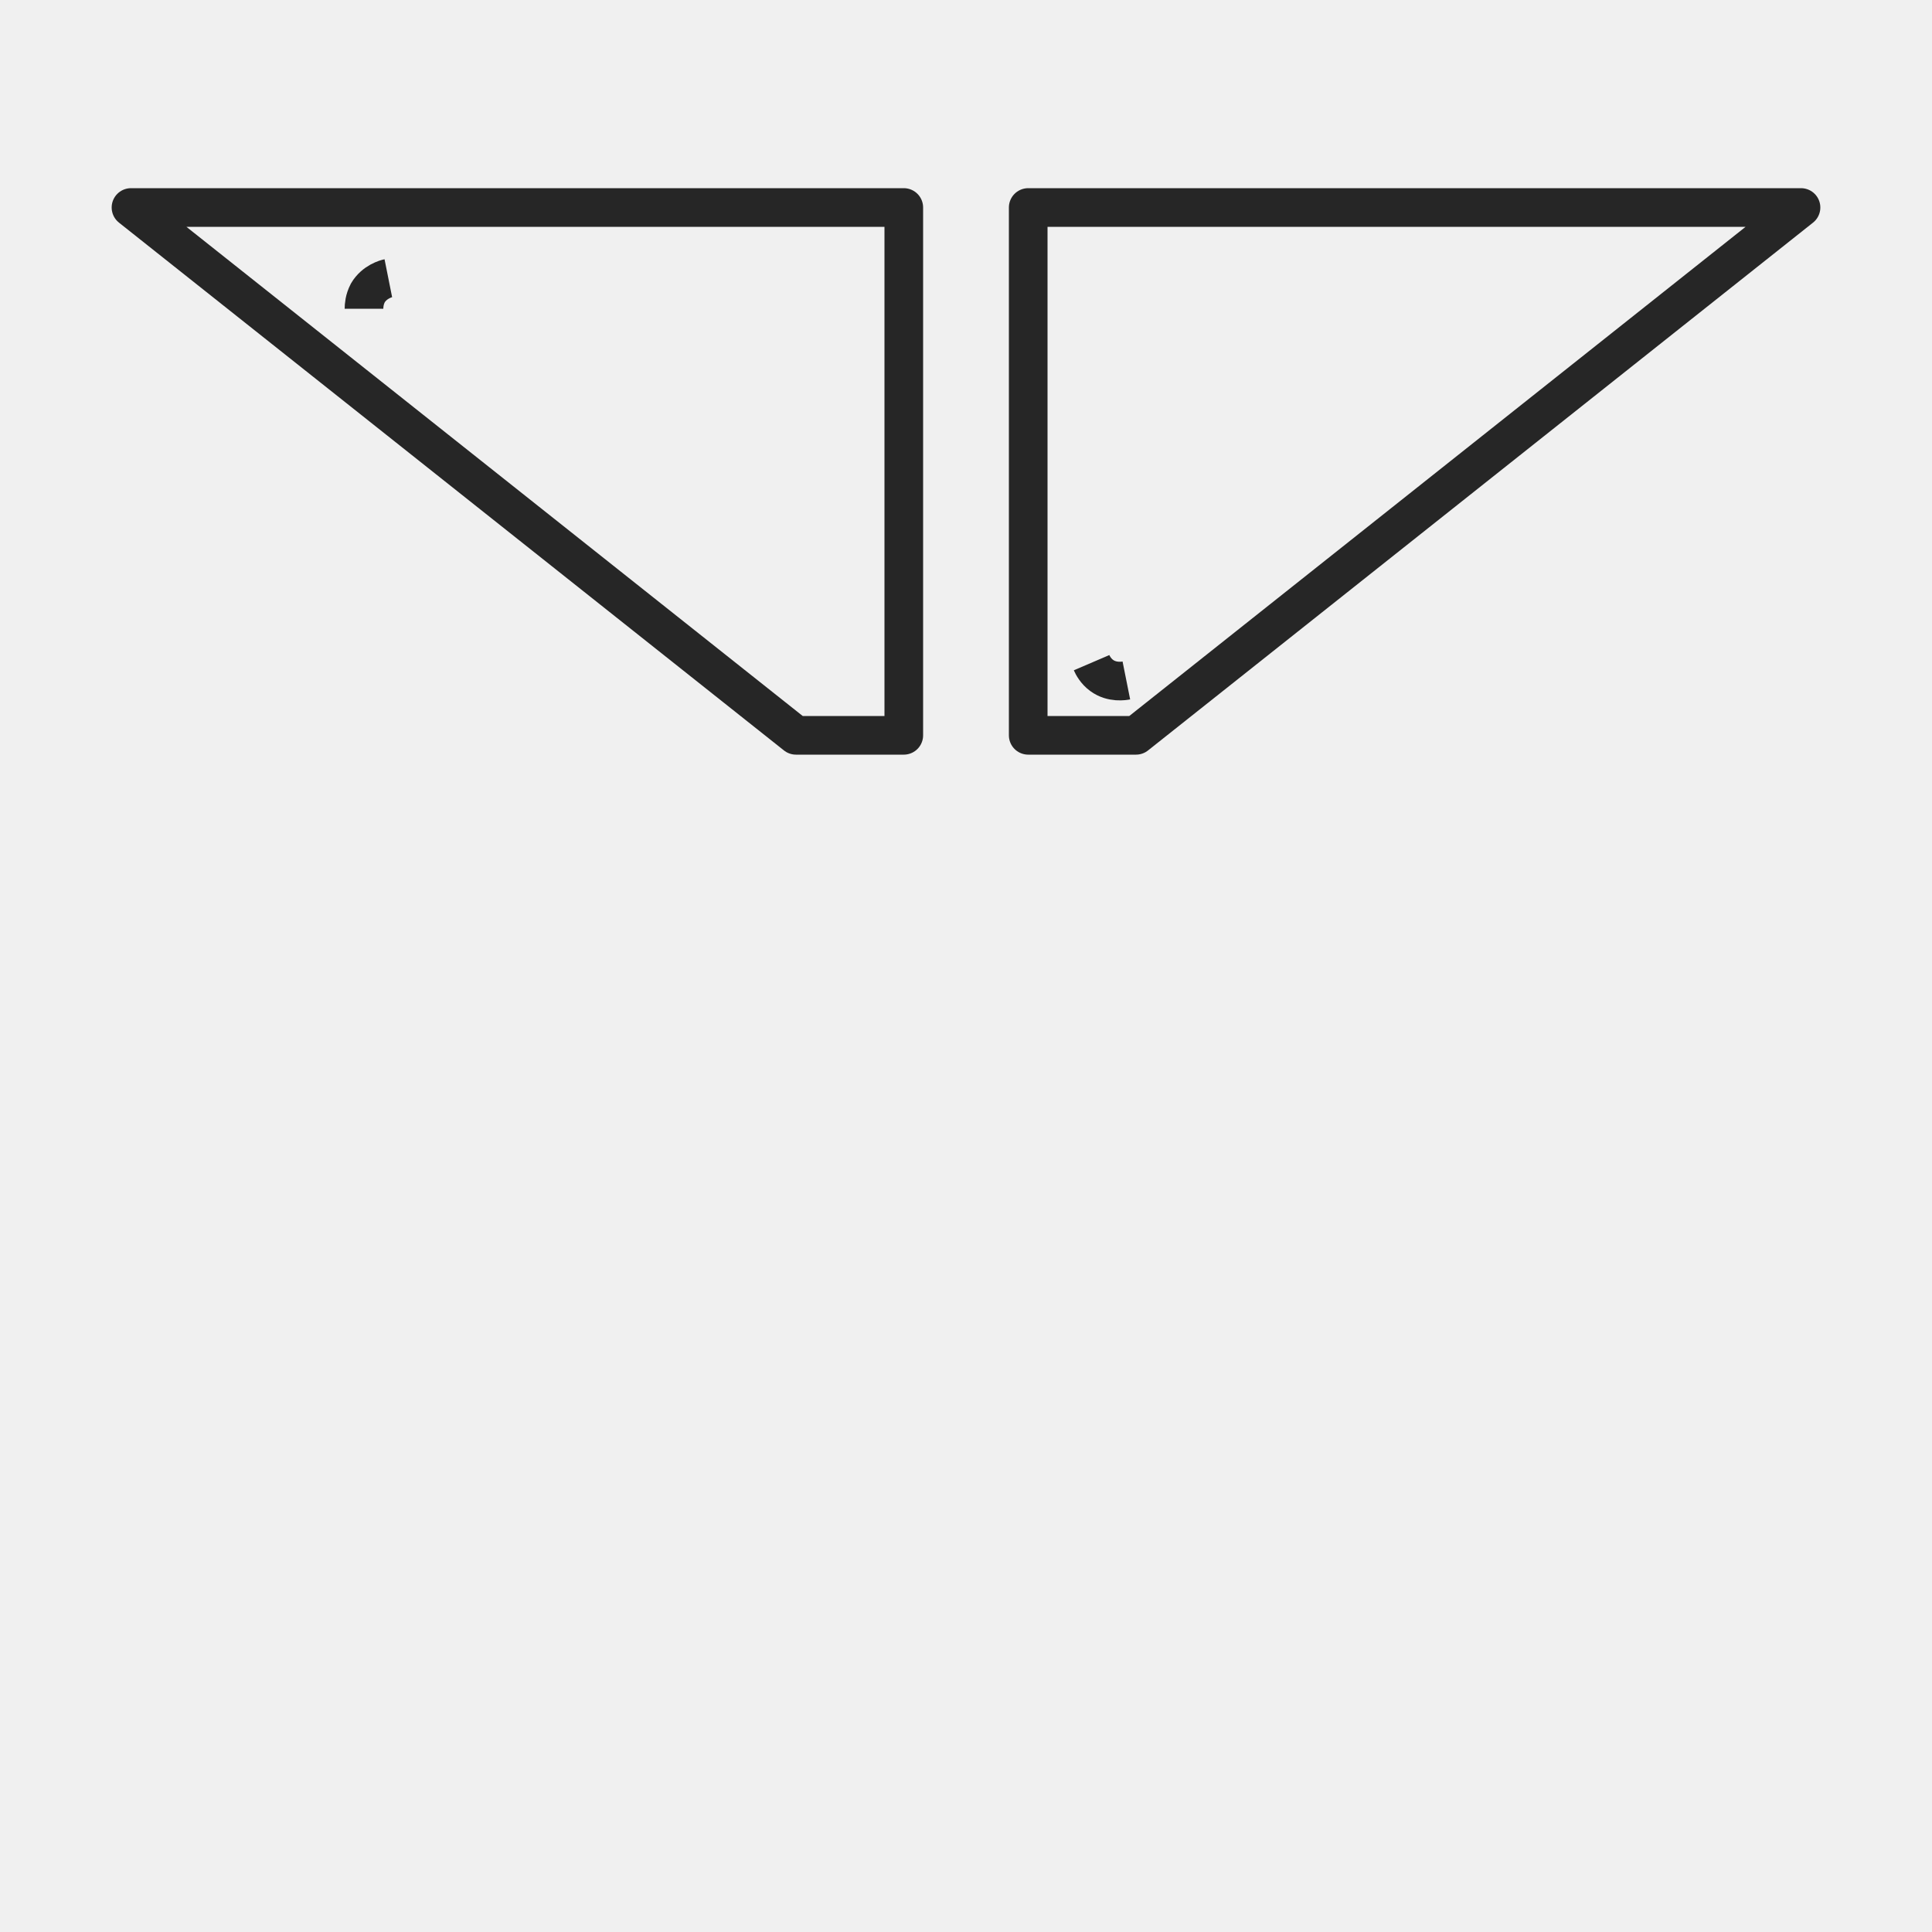
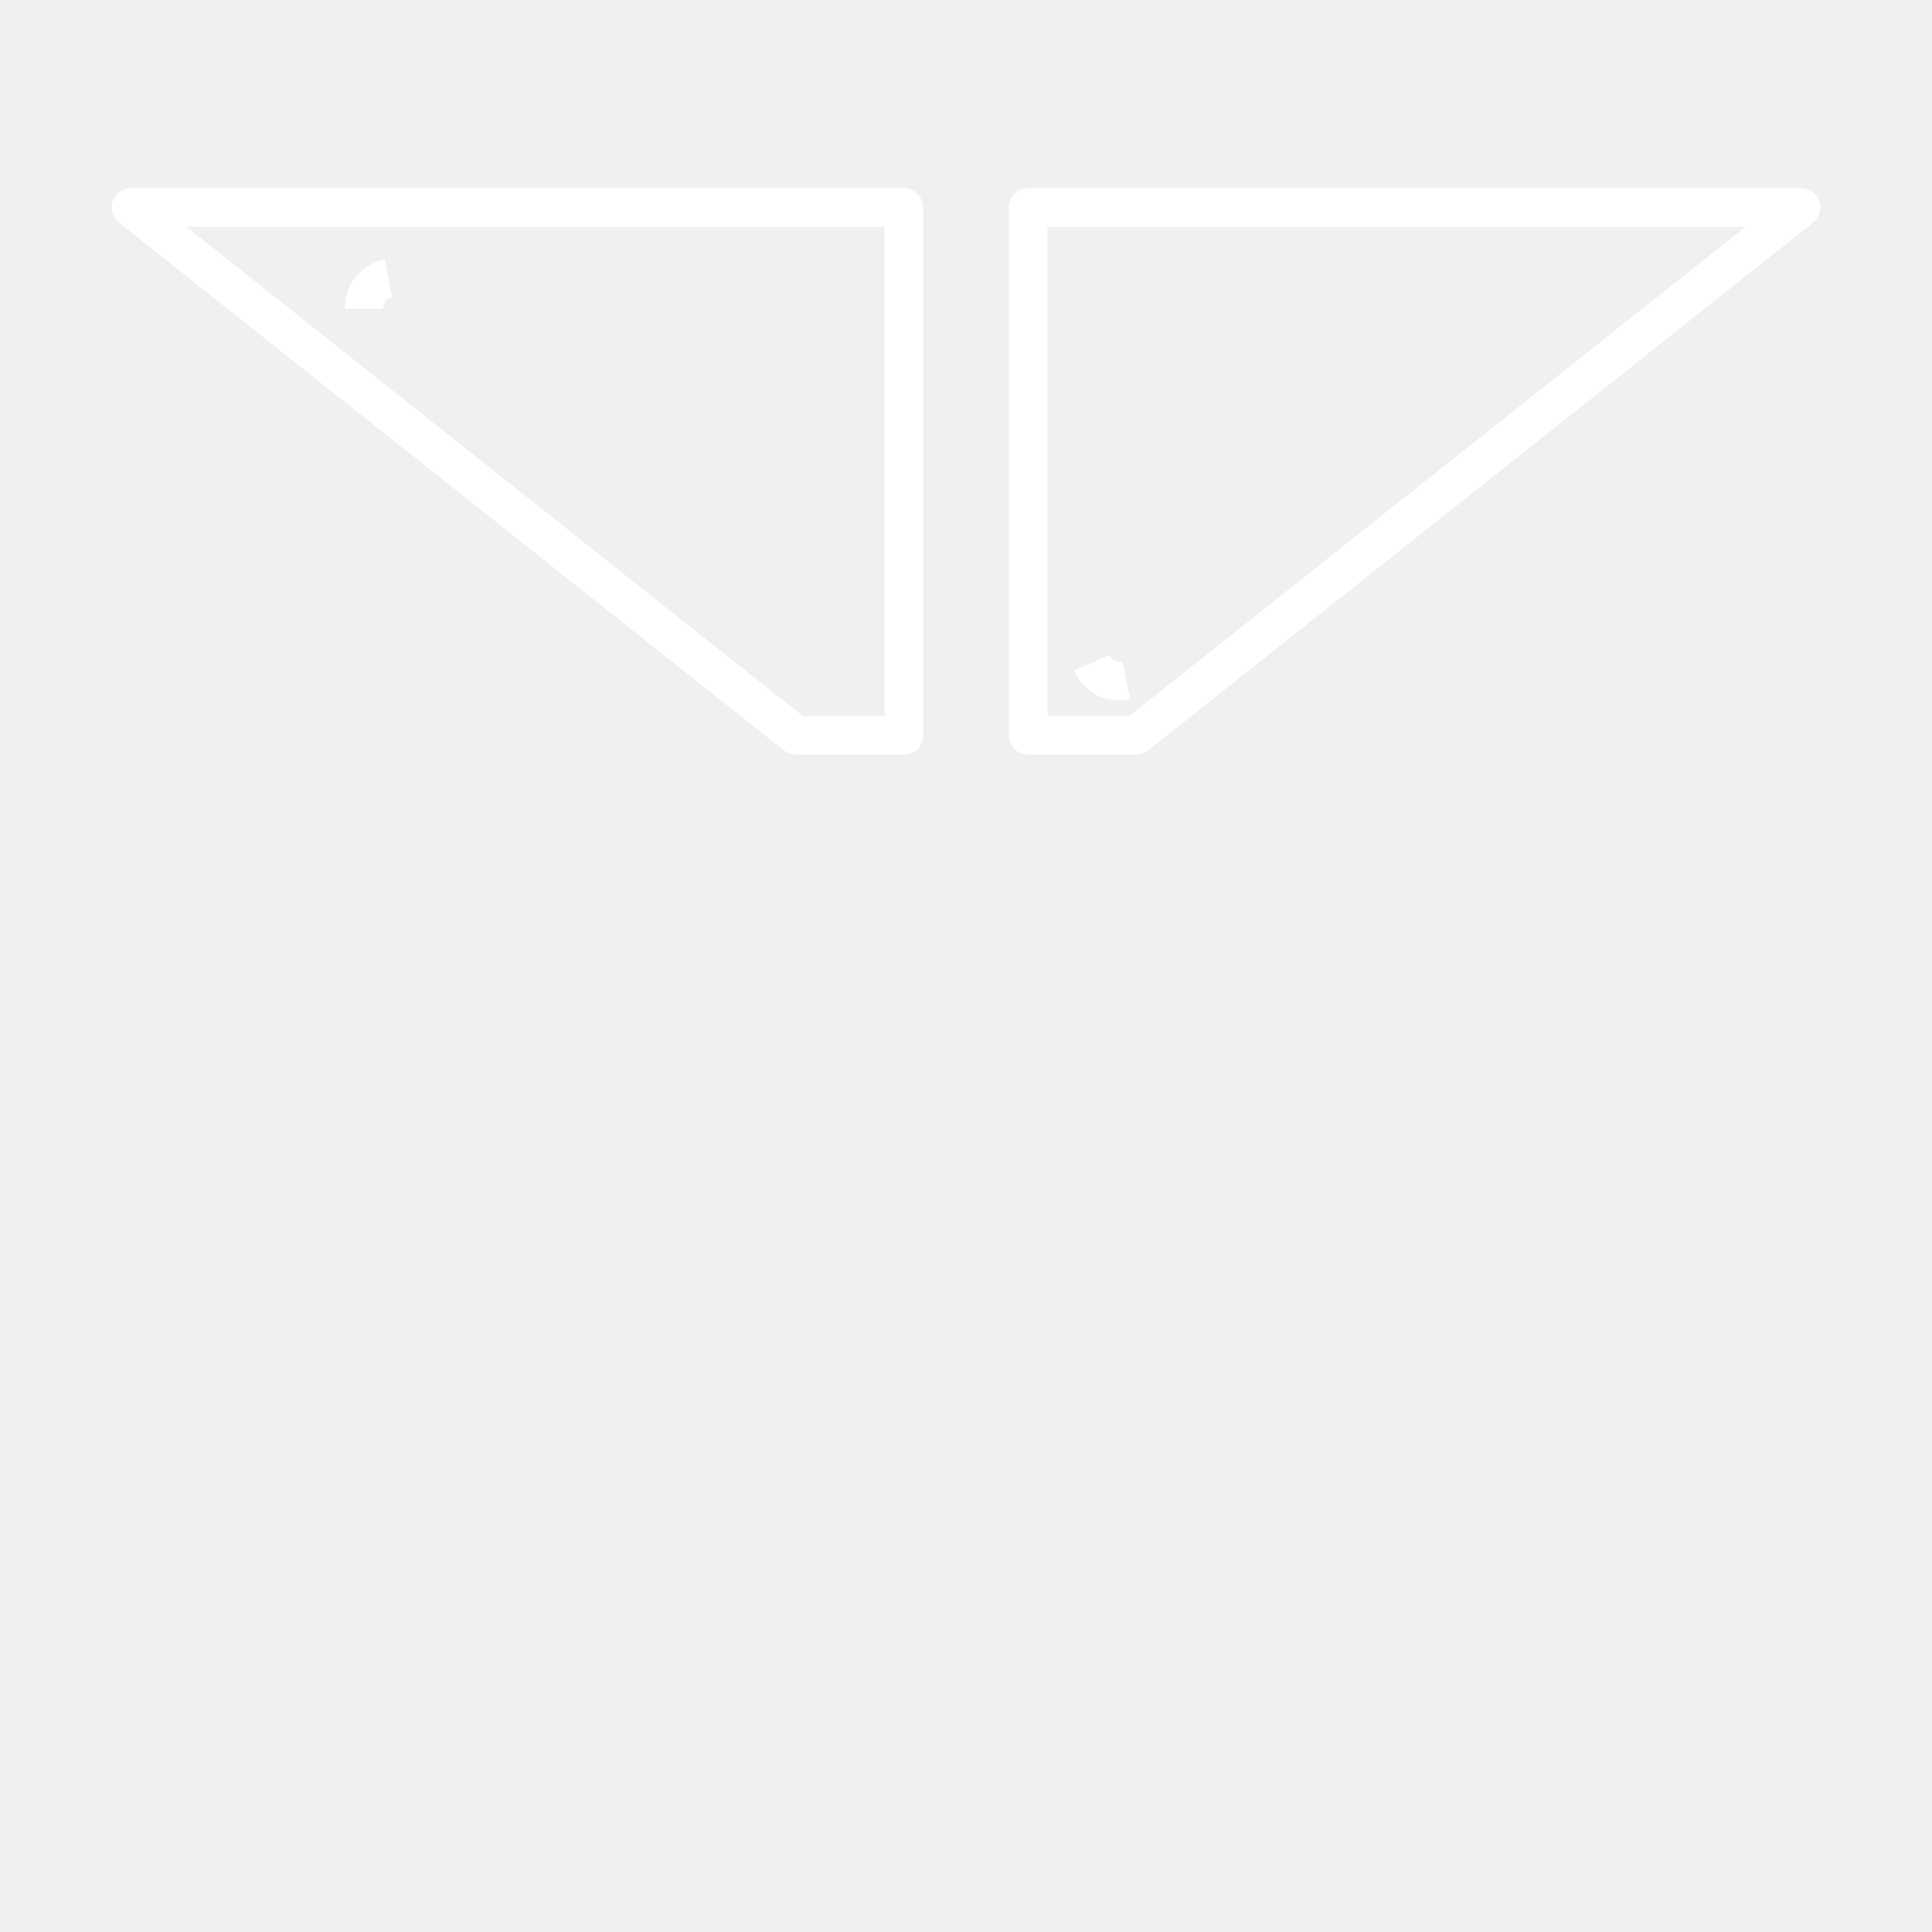
<svg xmlns="http://www.w3.org/2000/svg" id="uuid-ffee171f-a7a1-4c23-8c1b-304cfde1d484" viewBox="0 0 50 50">
  <defs>
    <style>
- .uuid-8bfa7df8-414f-48be-b3c5-22894dab2efb{fill:none;stroke:#262626;stroke-linejoin:round;}</style>
+ .uuid-8bfa7df8-414f-48be-b3c5-22894dab2efb {
+   fill:none;
+   stroke:#fff;
+   stroke-linejoin:round;
+ }
+ </style>
  </defs>
  <polygon class="uuid-8bfa7df8-414f-48be-b3c5-22894dab2efb" points="23.39 19.03 20.6 19.03 3.39 5.37 23.39 5.37 23.39 19.03" />
  <path class="uuid-8bfa7df8-414f-48be-b3c5-22894dab2efb" d="M10.05,7.2c-.05,.01-.36,.09-.53,.38-.09,.17-.1,.33-.1,.41" />
  <polygon class="uuid-8bfa7df8-414f-48be-b3c5-22894dab2efb" points="26.61 19.03 29.4 19.03 46.61 5.37 26.61 5.37 26.61 19.03" />
  <path class="uuid-8bfa7df8-414f-48be-b3c5-22894dab2efb" d="M29.15,17.61c-.05,.01-.37,.07-.64-.13-.15-.11-.23-.26-.26-.33" />
</svg>
